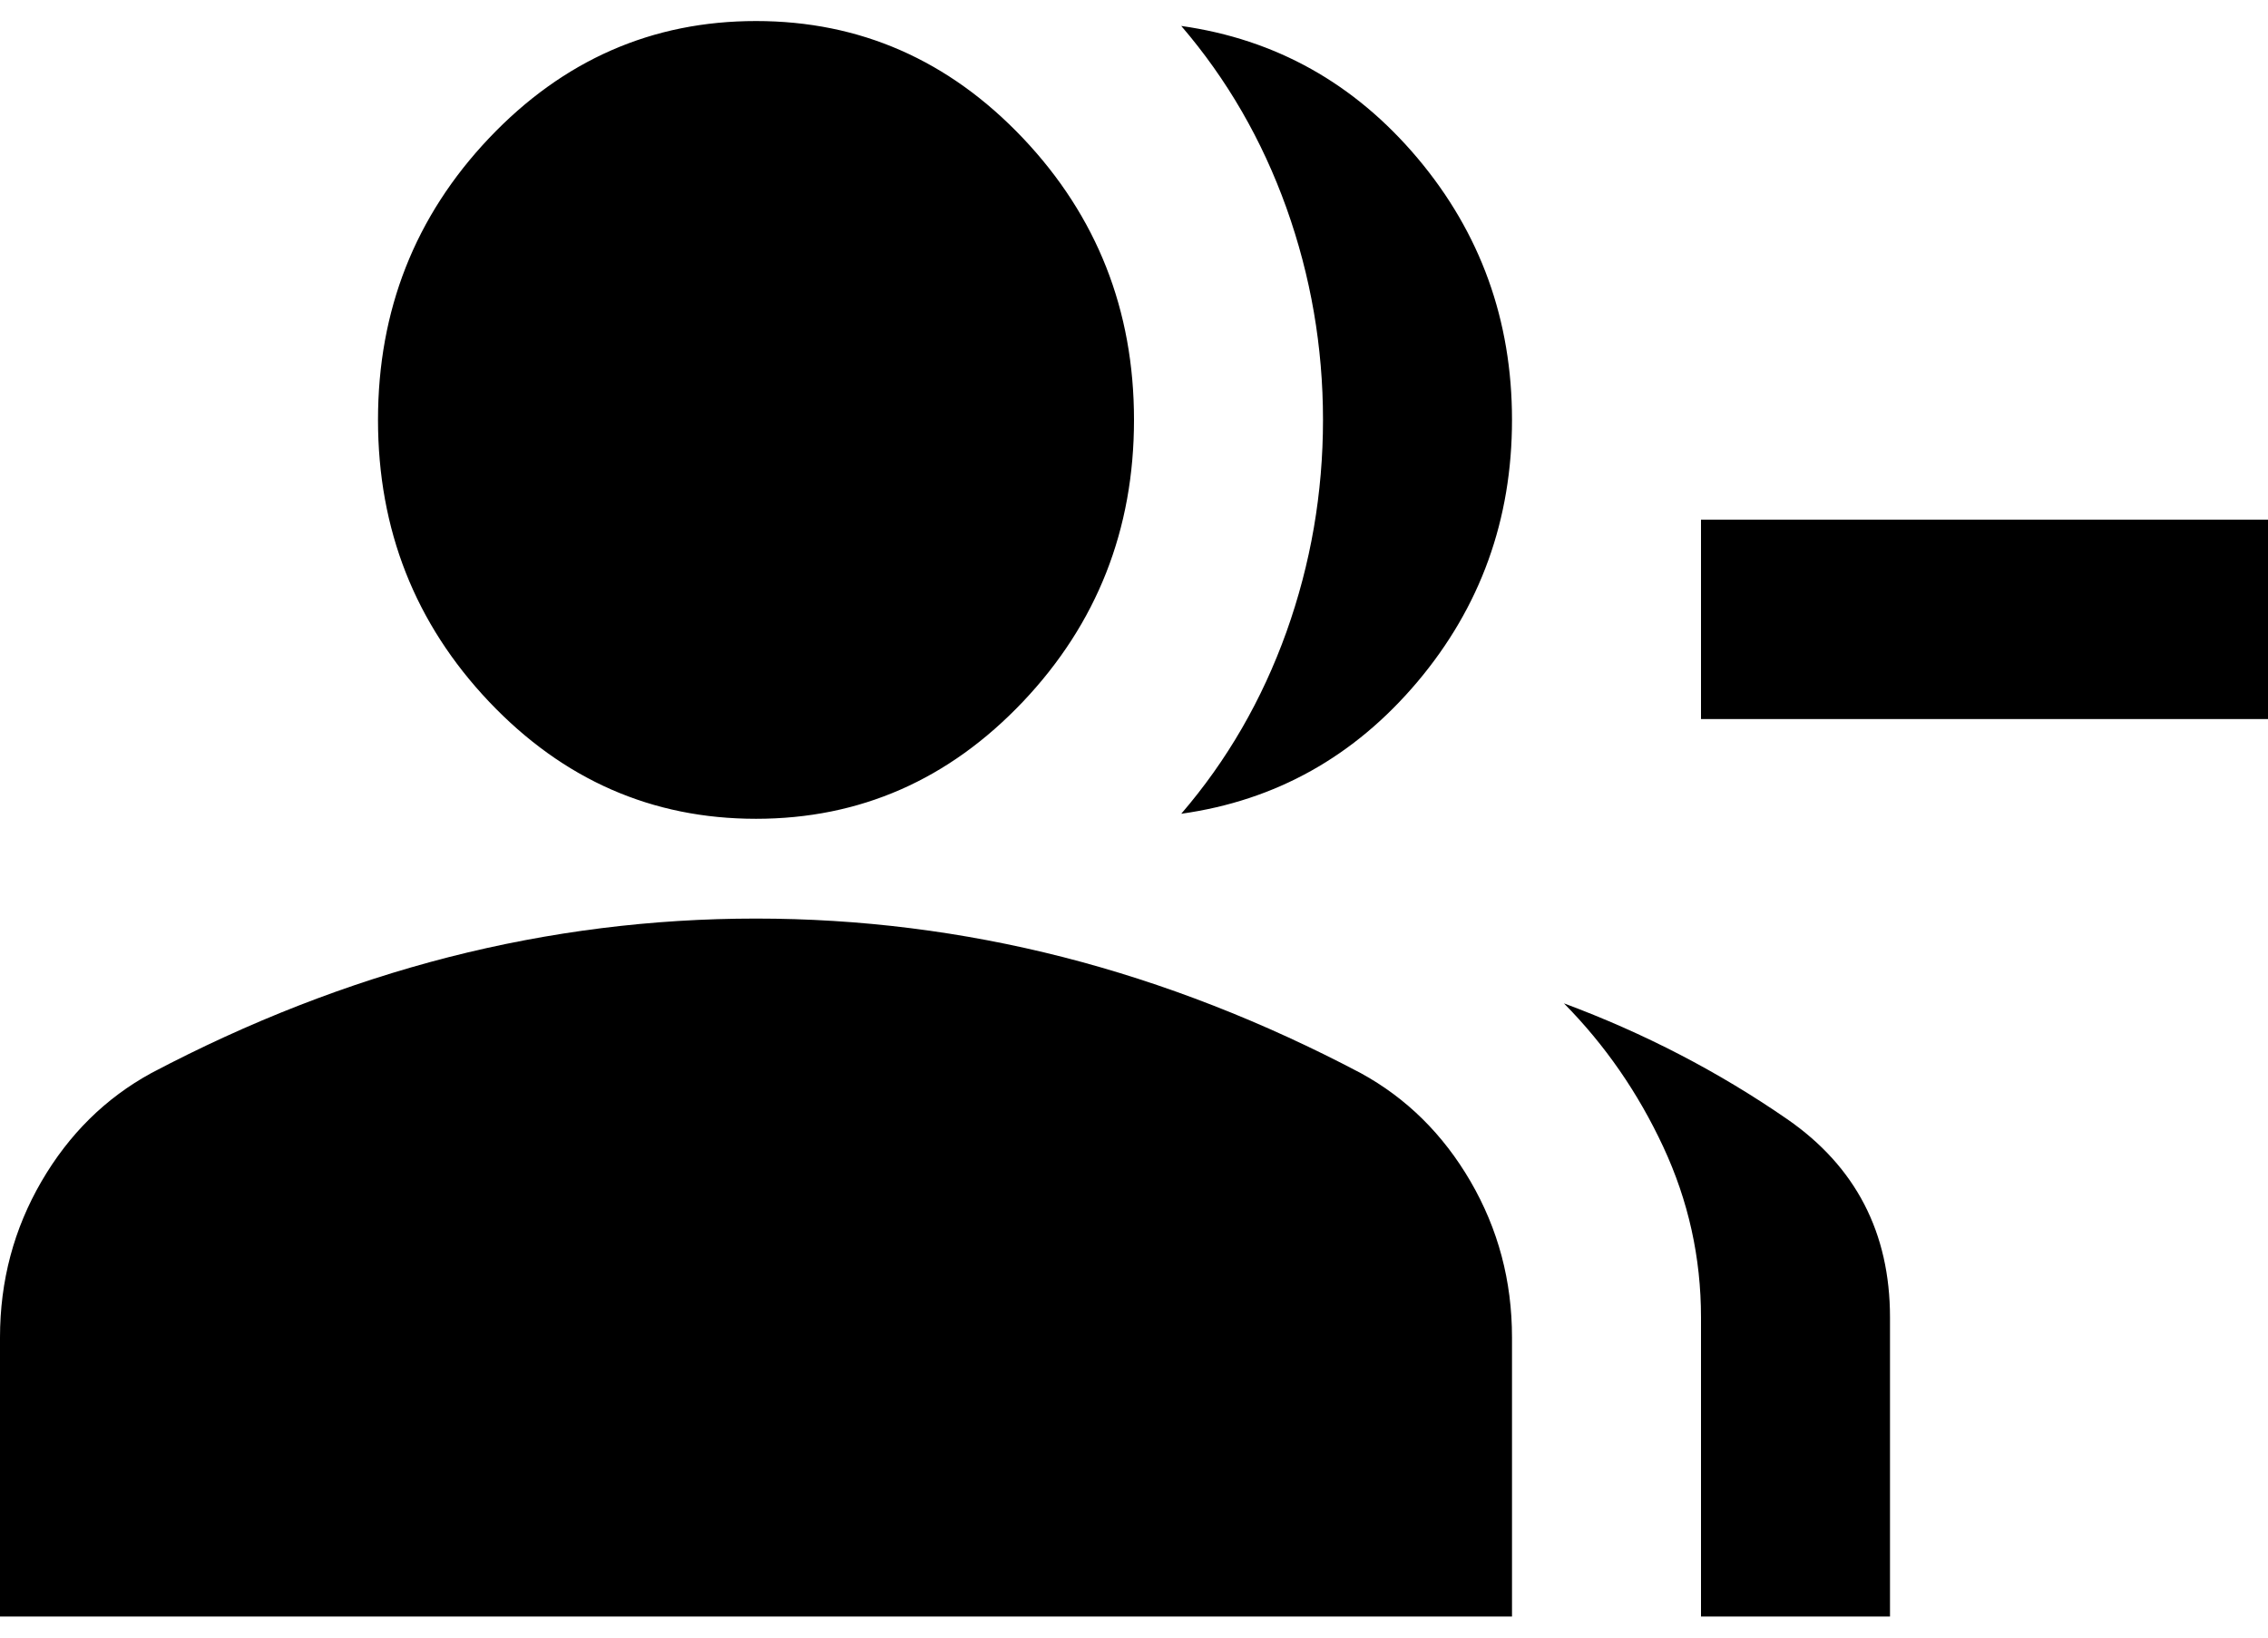
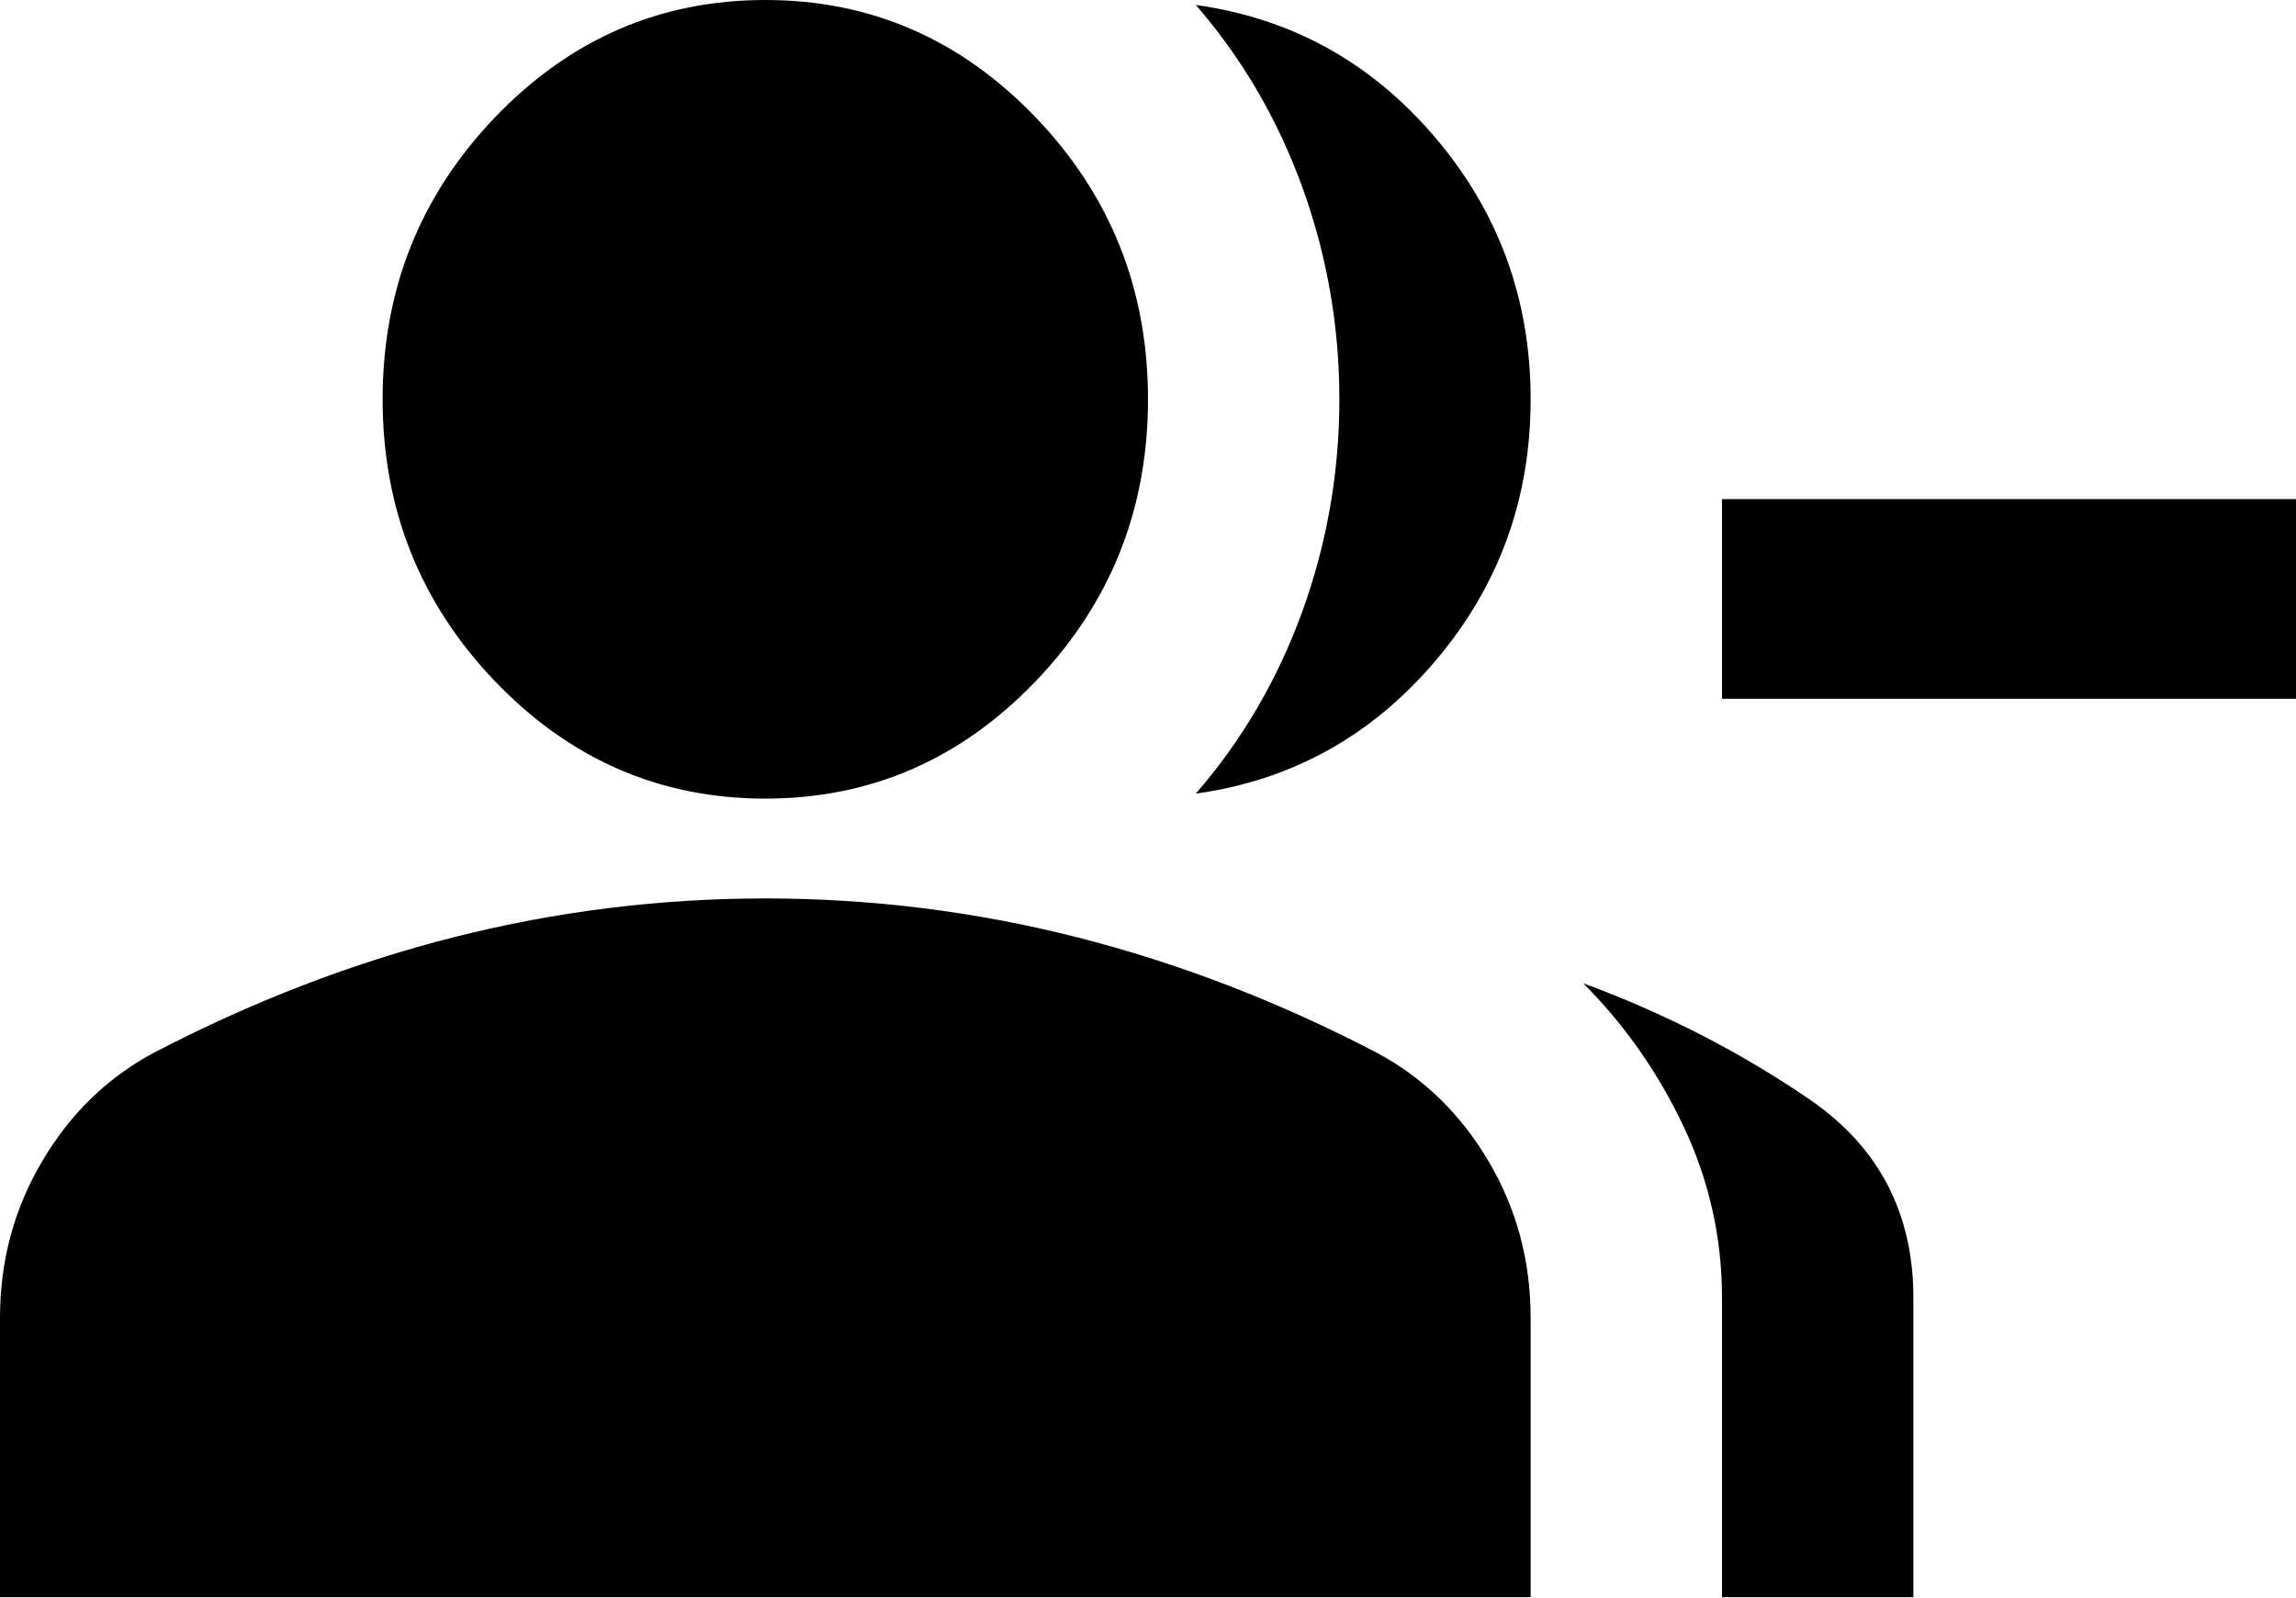
- <svg xmlns="http://www.w3.org/2000/svg" width="18" height="13" viewBox="0 0 18 13" fill="none">
-   <path d="M9.375 6.46C9.738 6.038 10.016 5.557 10.21 5.016C10.403 4.475 10.5 3.914 10.5 3.333C10.5 2.753 10.403 2.192 10.21 1.651C10.016 1.11 9.738 0.629 9.375 0.206C10.125 0.312 10.75 0.662 11.25 1.255C11.75 1.849 12 2.542 12 3.333C12 4.125 11.75 4.818 11.25 5.412C10.75 6.005 10.125 6.355 9.375 6.46ZM13.5 12.833V10.458C13.5 9.983 13.4 9.532 13.2 9.103C13 8.674 12.738 8.295 12.412 7.965C13.05 8.202 13.641 8.509 14.185 8.885C14.728 9.261 15 9.786 15 10.458V12.833H13.5ZM18 5.708H13.5V4.125H18V5.708ZM6 6.5C5.175 6.5 4.469 6.19 3.881 5.57C3.294 4.95 3 4.204 3 3.333C3 2.463 3.294 1.717 3.881 1.097C4.469 0.477 5.175 0.167 6 0.167C6.825 0.167 7.531 0.477 8.119 1.097C8.706 1.717 9 2.463 9 3.333C9 4.204 8.706 4.95 8.119 5.57C7.531 6.19 6.825 6.5 6 6.5ZM0 12.833V10.617C0 10.168 0.11 9.756 0.329 9.379C0.547 9.004 0.838 8.717 1.2 8.519C1.975 8.11 2.763 7.803 3.562 7.598C4.362 7.394 5.175 7.292 6 7.292C6.825 7.292 7.638 7.394 8.438 7.598C9.238 7.803 10.025 8.11 10.8 8.519C11.162 8.717 11.453 9.004 11.671 9.379C11.89 9.756 12 10.168 12 10.617V12.833H0Z" fill="currentColor" />
+ <svg xmlns="http://www.w3.org/2000/svg" width="23" height="16" viewBox="0 0 23 16" fill="none">
+   <path d="M11.979 7.95C12.442 7.417 12.798 6.808 13.046 6.125C13.293 5.442 13.417 4.733 13.417 4C13.417 3.267 13.293 2.558 13.046 1.875C12.798 1.192 12.442 0.583 11.979 0.05C12.938 0.183 13.736 0.625 14.375 1.375C15.014 2.125 15.333 3 15.333 4C15.333 5 15.014 5.875 14.375 6.625C13.736 7.375 12.938 7.817 11.979 7.95ZM17.25 16V13C17.25 12.4 17.122 11.829 16.867 11.288C16.611 10.746 16.276 10.267 15.86 9.85C16.675 10.15 17.43 10.537 18.125 11.012C18.819 11.487 19.167 12.15 19.167 13V16H17.25ZM23 7H17.25V5H23V7ZM7.667 8C6.612 8 5.71 7.608 4.959 6.825C4.209 6.042 3.833 5.1 3.833 4C3.833 2.9 4.209 1.958 4.959 1.175C5.71 0.392 6.612 0 7.667 0C8.721 0 9.623 0.392 10.374 1.175C11.125 1.958 11.5 2.9 11.5 4C11.5 5.1 11.125 6.042 10.374 6.825C9.623 7.608 8.721 8 7.667 8ZM0 16V13.2C0 12.633 0.14 12.112 0.42 11.637C0.699 11.162 1.07 10.8 1.533 10.55C2.524 10.033 3.53 9.646 4.552 9.387C5.574 9.129 6.612 9 7.667 9C8.721 9 9.759 9.129 10.781 9.387C11.803 9.646 12.81 10.033 13.8 10.55C14.263 10.8 14.634 11.162 14.914 11.637C15.193 12.112 15.333 12.633 15.333 13.2V16H0Z" fill="currentColor" />
</svg>
